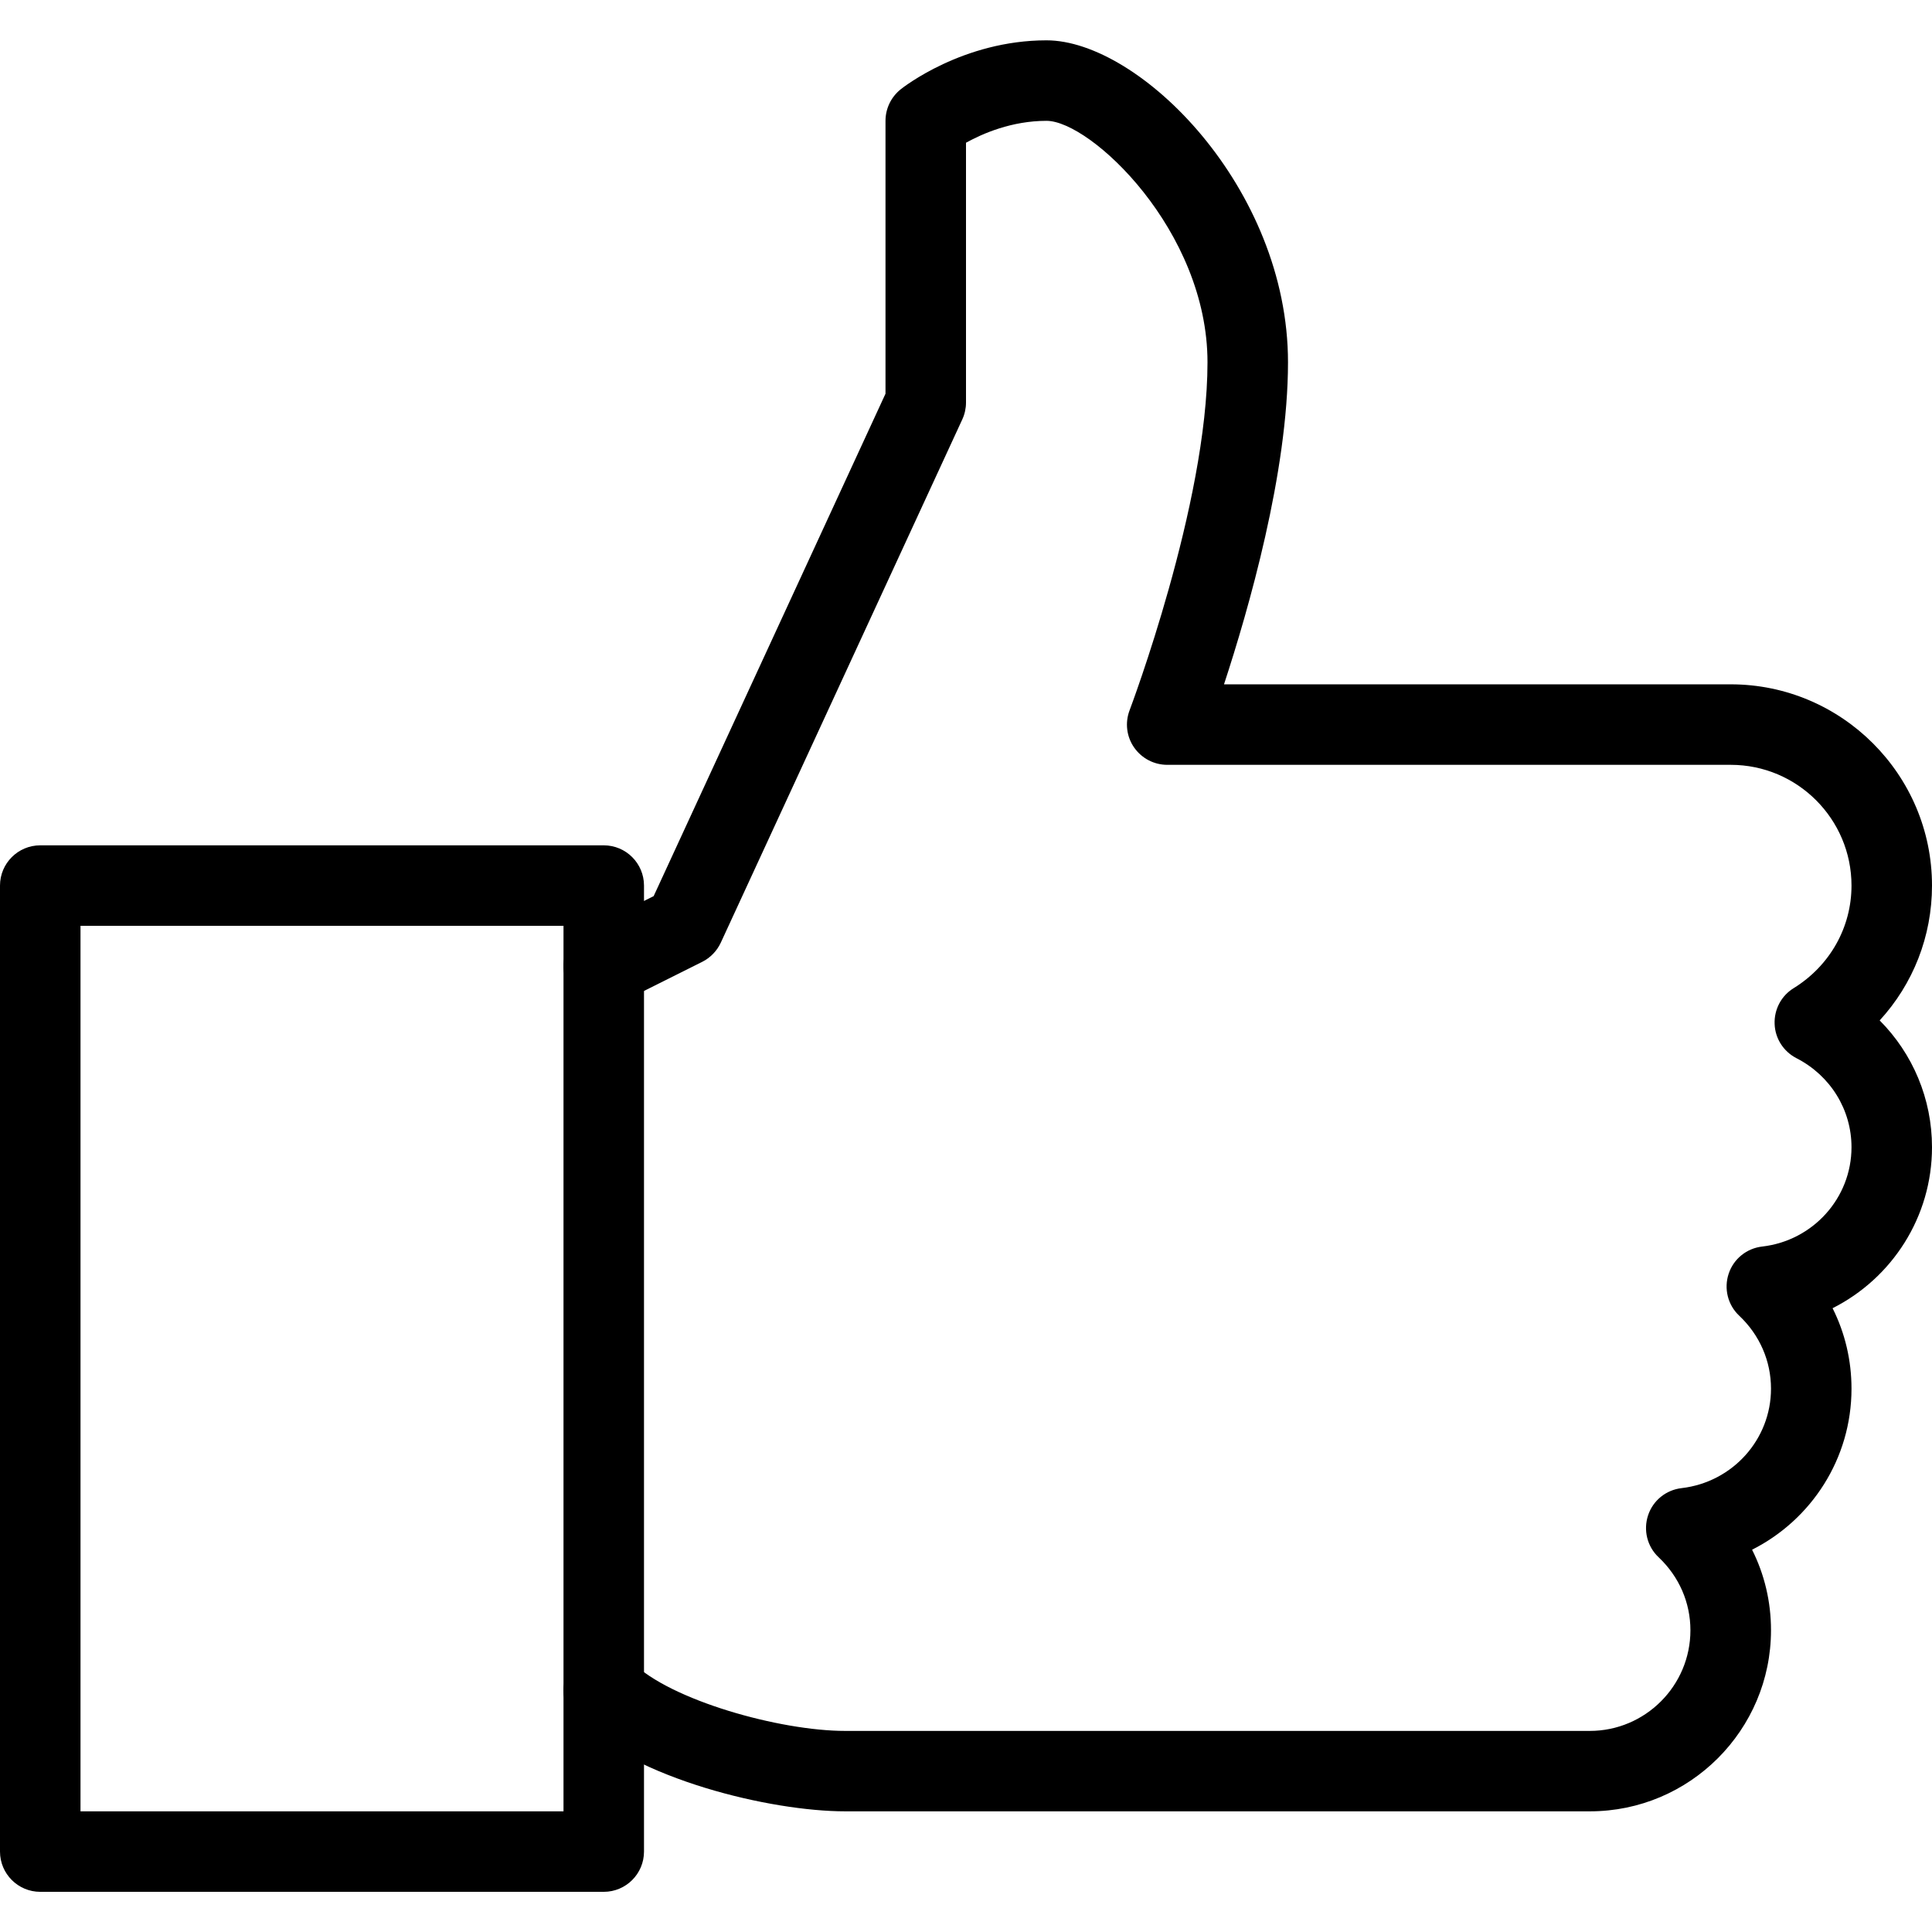
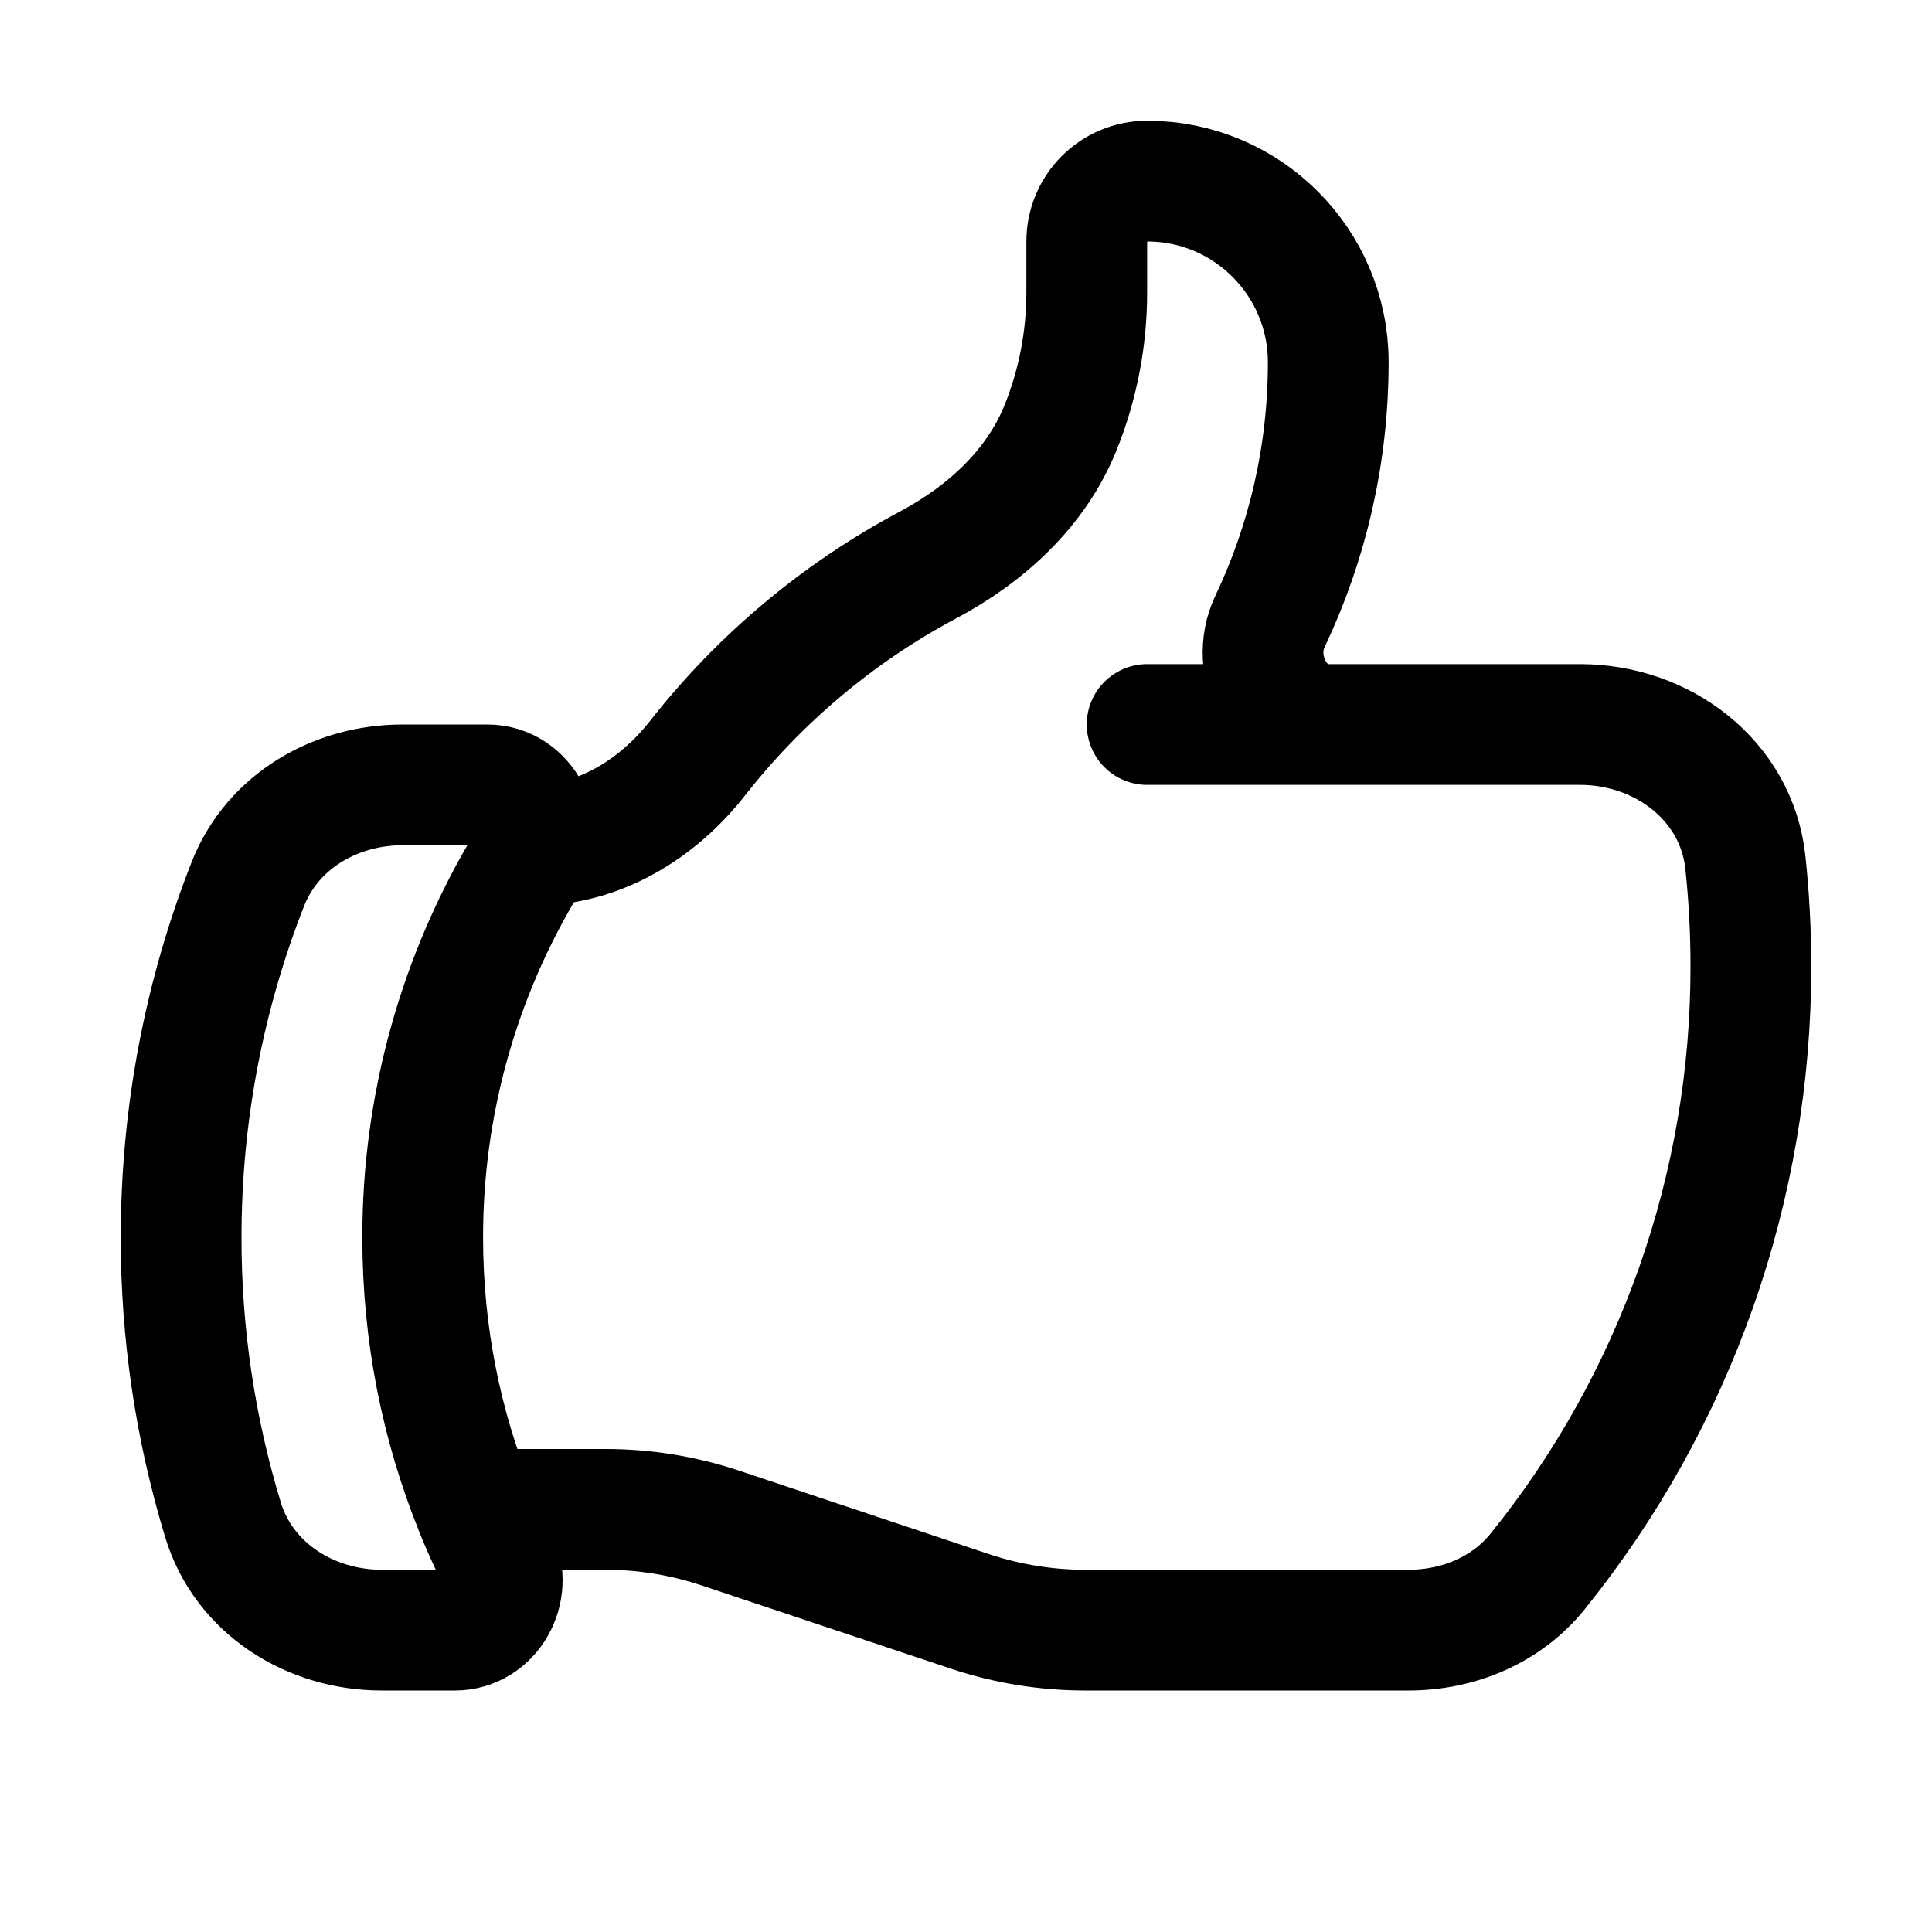
- <svg xmlns="http://www.w3.org/2000/svg" id="Layer_1" style="enable-background:new 0 0 24 24;" version="1.1" viewBox="0 0 24 24" xml:space="preserve">
-   <g>
-     <g>
-       <path d="M7.5,23.501h-7c-0.276,0-0.5-0.224-0.5-0.5v-12c0-0.276,0.224-0.5,0.5-0.5h7c0.276,0,0.5,0.224,0.5,0.5v12    C8,23.277,7.776,23.501,7.5,23.501z M1,22.501h6v-11H1V22.501z" />
-     </g>
-     <g>
-       <path d="M19.75,22.501H10.5c-0.925,0-2.605-0.398-3.354-1.146c-0.195-0.195-0.195-0.512,0-0.707s0.512-0.195,0.707,0    c0.473,0.473,1.834,0.854,2.646,0.854h9.25c0.689,0,1.25-0.561,1.25-1.25c0-0.344-0.14-0.666-0.395-0.907    c-0.142-0.133-0.192-0.337-0.131-0.521c0.061-0.185,0.224-0.316,0.417-0.338C21.523,18.412,22,17.881,22,17.251    c0-0.344-0.14-0.666-0.395-0.907c-0.142-0.133-0.192-0.337-0.131-0.521c0.061-0.185,0.224-0.316,0.417-0.338    C22.523,15.412,23,14.881,23,14.251c0-0.466-0.262-0.89-0.684-1.106c-0.161-0.083-0.265-0.245-0.271-0.425    c-0.007-0.18,0.083-0.351,0.237-0.445C22.731,11.997,23,11.521,23,11.001c0-0.827-0.673-1.5-1.5-1.5h-7    c-0.165,0-0.318-0.081-0.412-0.216s-0.114-0.308-0.056-0.461C14.042,8.797,15,6.26,15,4.501c0-1.637-1.452-3-2-3    c-0.431,0-0.792,0.157-1,0.272v3.228c0,0.072-0.016,0.144-0.046,0.209l-3,6.5c-0.048,0.103-0.129,0.187-0.23,0.238l-1,0.5    c-0.248,0.123-0.547,0.023-0.671-0.224c-0.124-0.247-0.023-0.547,0.224-0.671l0.843-0.421L11,4.891v-3.39    c0-0.152,0.069-0.295,0.188-0.391C11.219,1.085,11.961,0.501,13,0.501c1.157,0,3,1.831,3,4c0,1.368-0.49,3.071-0.795,4H21.5    c1.378,0,2.5,1.122,2.5,2.5c0,0.631-0.235,1.223-0.65,1.675C23.761,13.089,24,13.65,24,14.251c0,0.867-0.497,1.628-1.235,2    c0.154,0.307,0.235,0.646,0.235,1c0,0.867-0.497,1.628-1.235,2c0.154,0.307,0.235,0.646,0.235,1    C22,21.491,20.991,22.501,19.75,22.501z" />
-     </g>
-   </g>
-   <g />
-   <g />
-   <g />
-   <g />
-   <g />
-   <g />
-   <g />
-   <g />
-   <g />
-   <g />
-   <g />
-   <g />
-   <g />
-   <g />
-   <g />
+ <svg xmlns="http://www.w3.org/2000/svg" fill="none" viewBox="0 0 24 24" stroke-width="1.5" stroke="currentColor" class="w-6 h-6">
+   <path stroke-linecap="round" stroke-linejoin="round" d="M6.633 10.5c.806 0 1.533-.446 2.031-1.08a9.041 9.041 0 012.861-2.4c.723-.384 1.35-.956 1.653-1.715a4.498 4.498 0 00.322-1.672V3a.75.75 0 01.75-.75A2.25 2.25 0 0116.5 4.5c0 1.152-.26 2.243-.723 3.218-.266.558.107 1.282.725 1.282h3.126c1.026 0 1.945.694 2.054 1.715.045.422.068.85.068 1.285a11.95 11.95 0 01-2.649 7.521c-.388.482-.987.729-1.605.729H13.48c-.483 0-.964-.078-1.423-.23l-3.114-1.04a4.501 4.501 0 00-1.423-.23H5.904M14.25 9h2.25M5.904 18.75c.083.205.173.405.27.602.197.4-.078.898-.523.898h-.908c-.889 0-1.713-.518-1.972-1.368a12 12 0 01-.521-3.507c0-1.553.295-3.036.831-4.398C3.387 10.203 4.167 9.75 5 9.75h1.053c.472 0 .745.556.5.96a8.958 8.958 0 00-1.302 4.665c0 1.194.232 2.333.654 3.375z" />
</svg>
